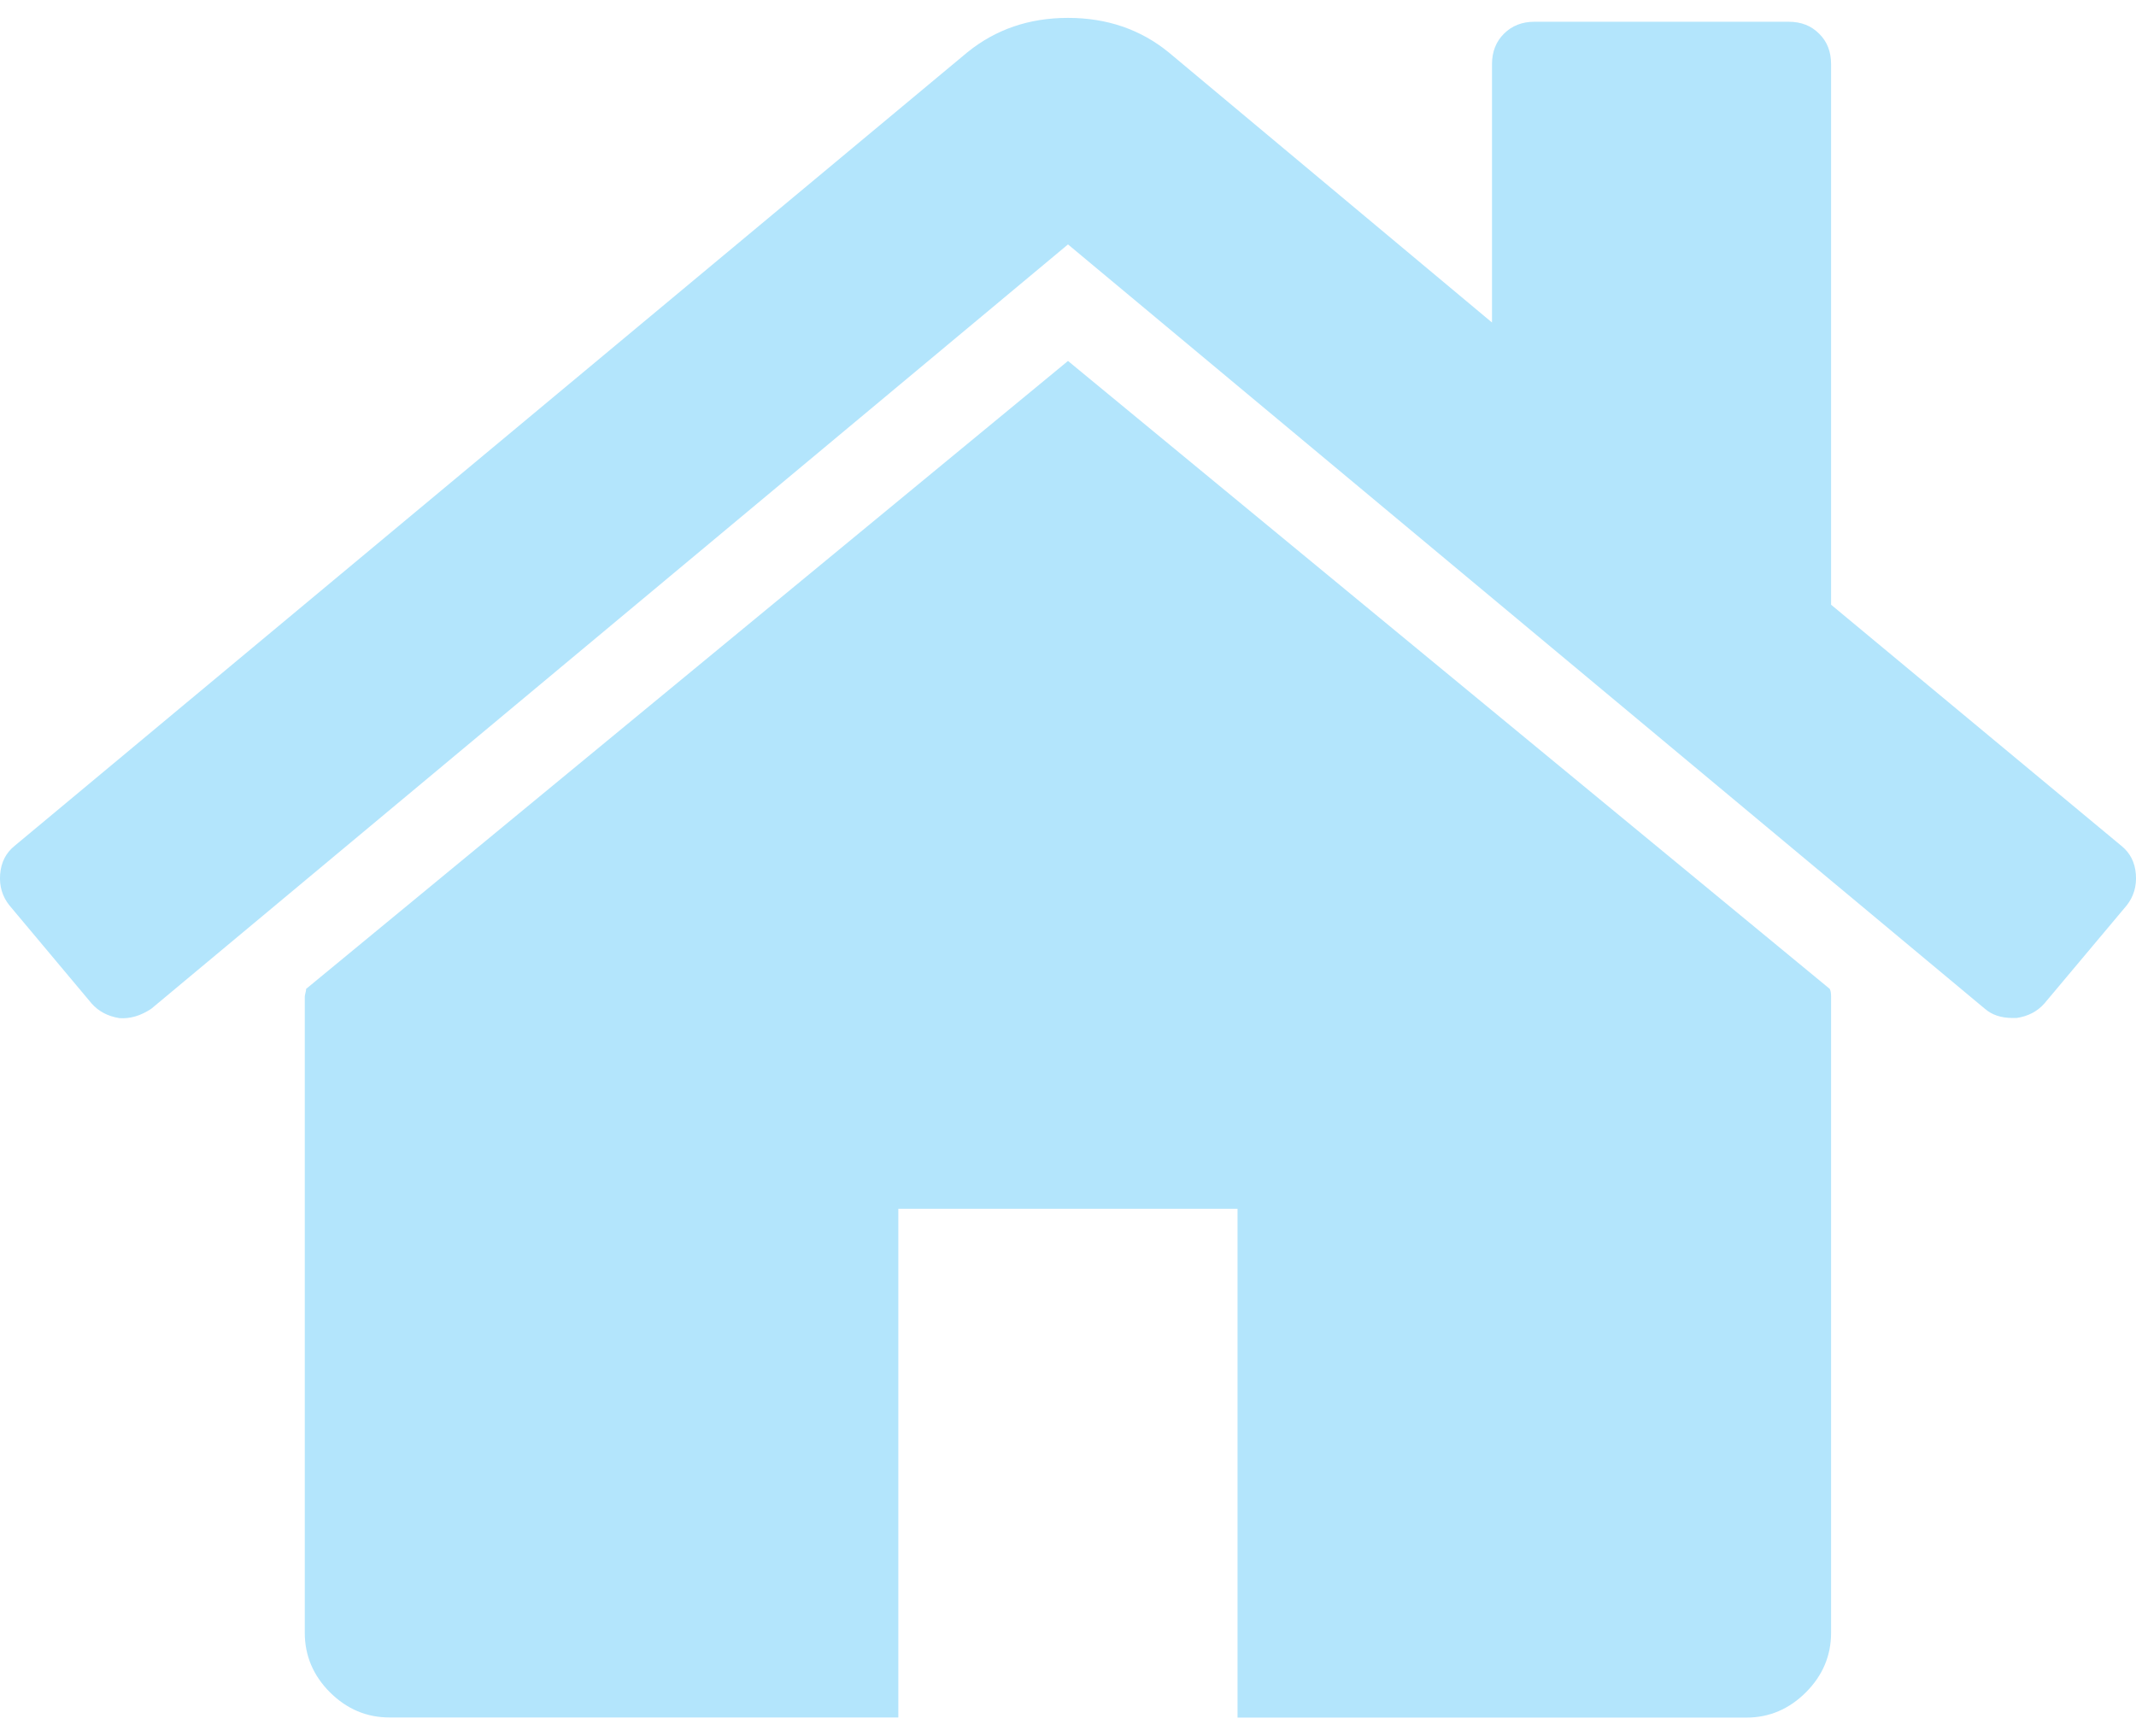
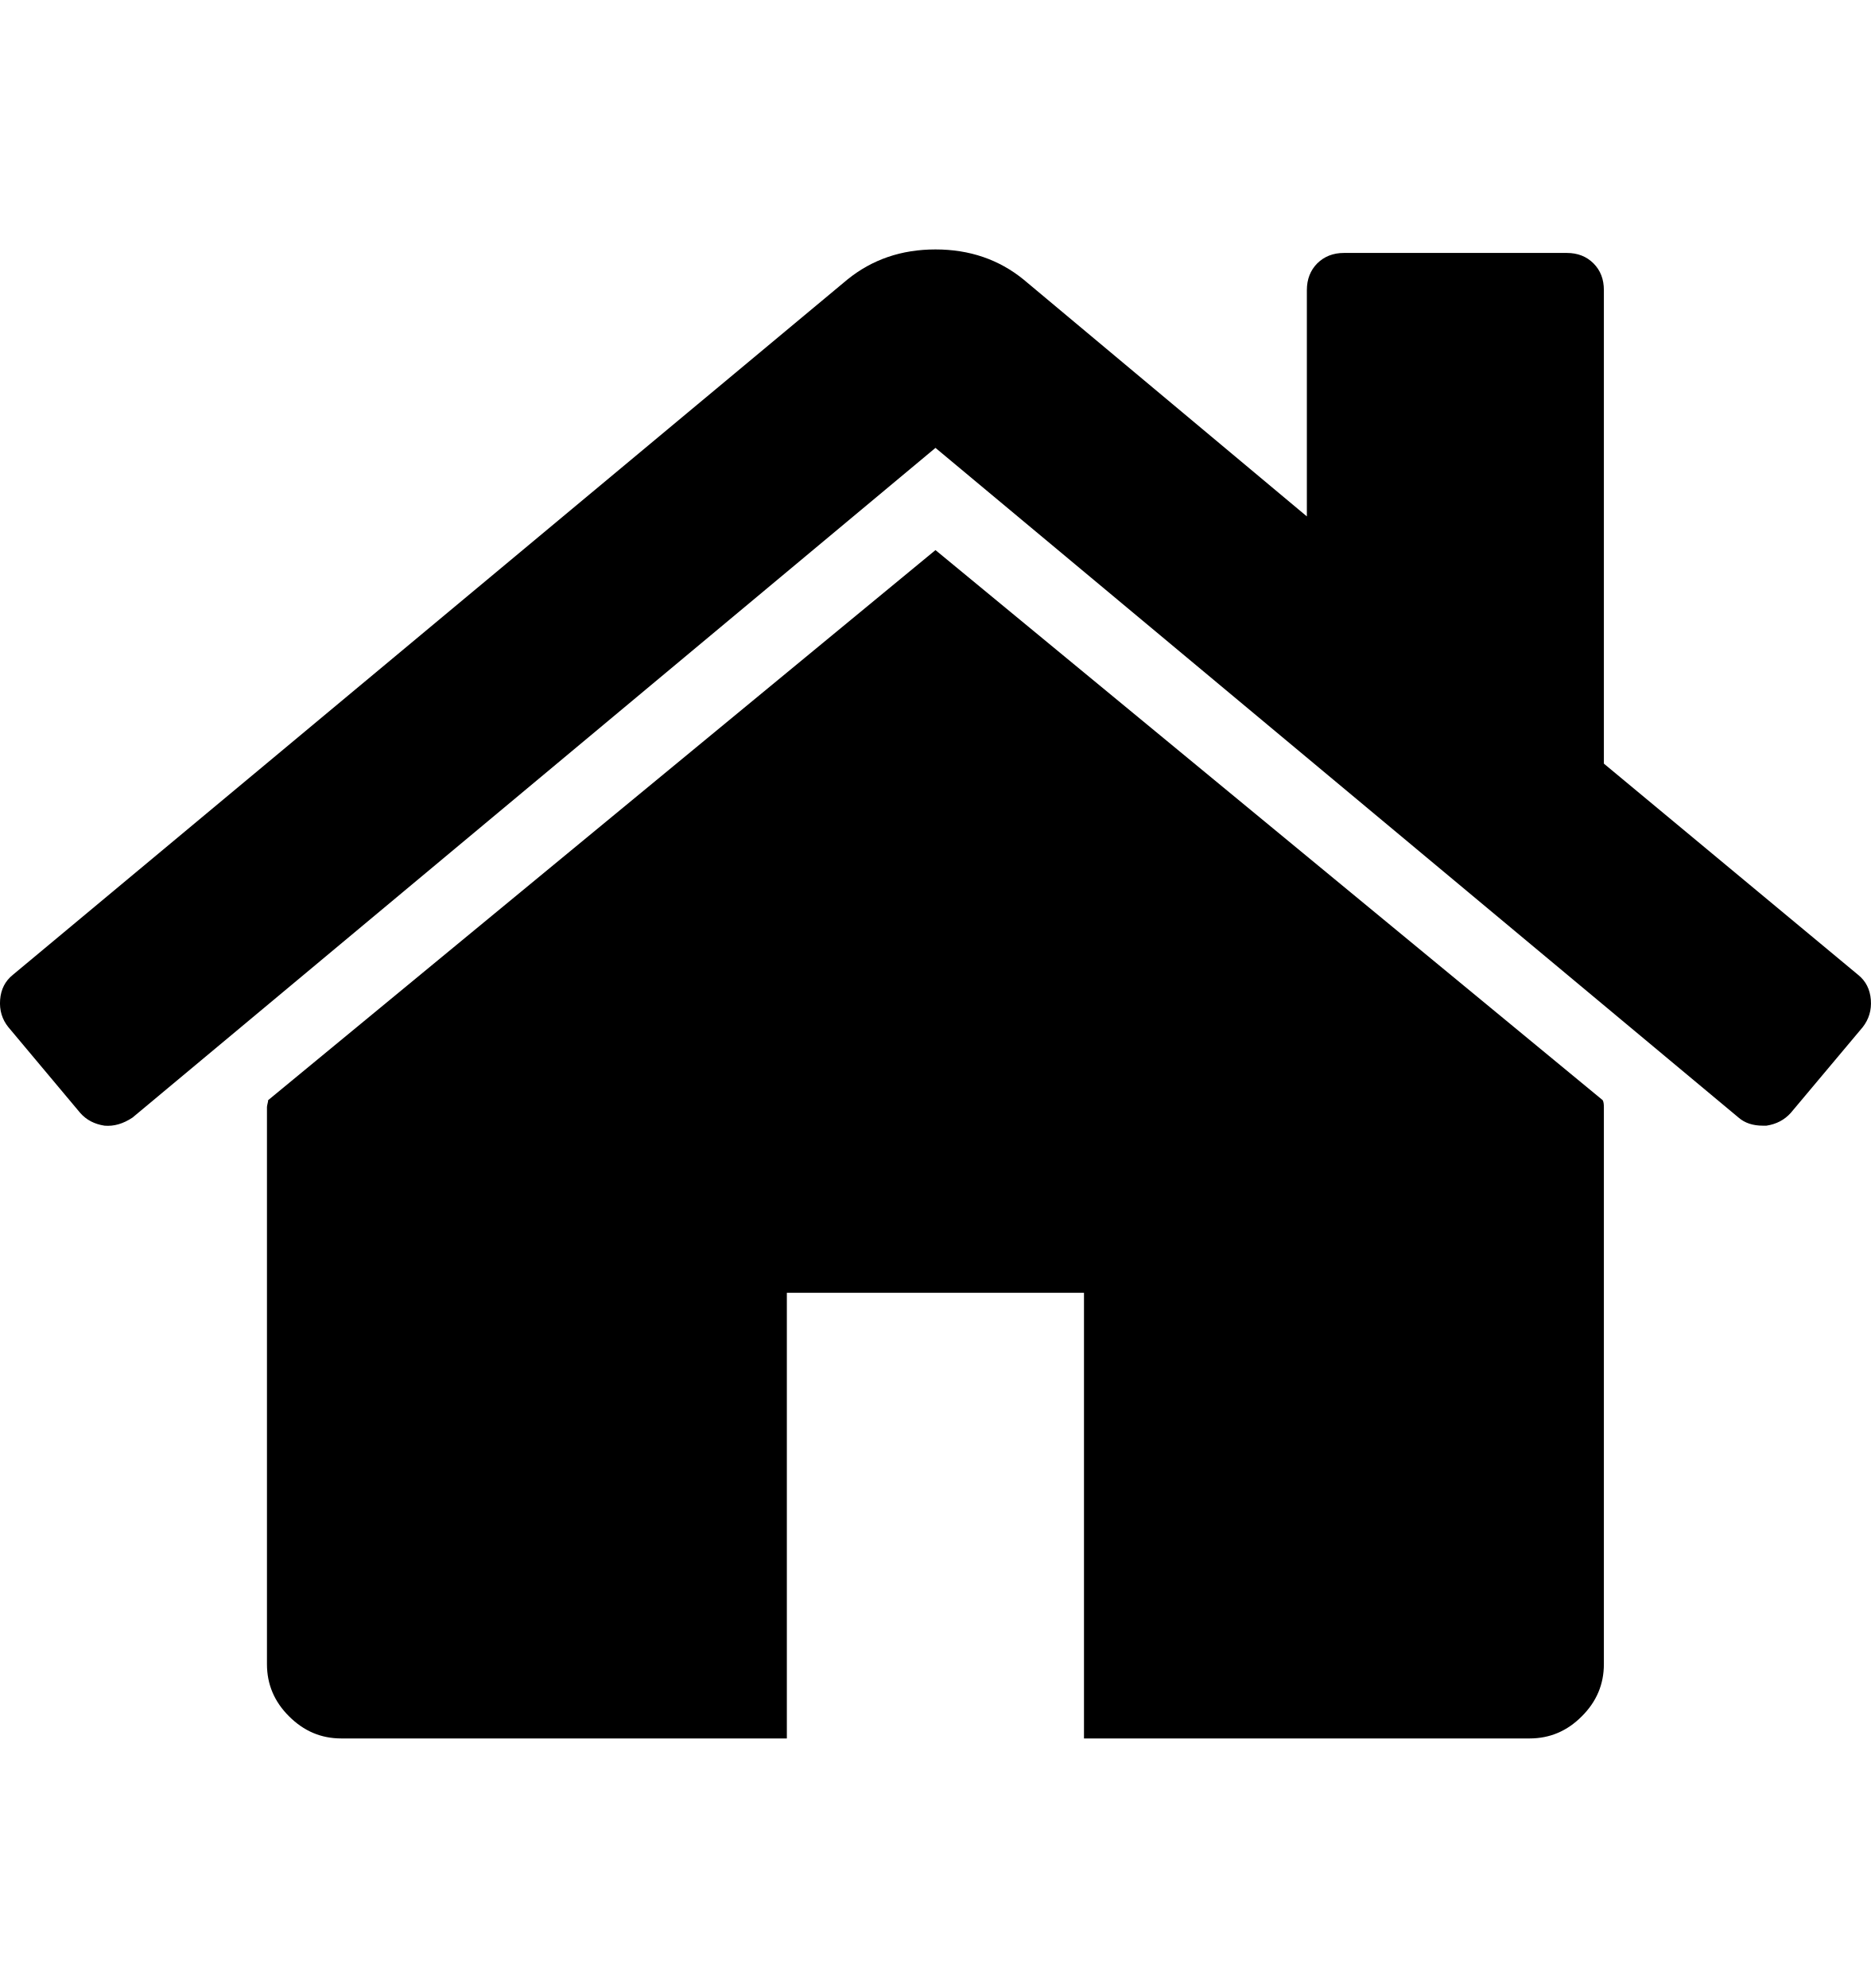
- <svg xmlns="http://www.w3.org/2000/svg" width="16" height="13" viewBox="0 0 16 13" fill="none">
-   <path d="M8 2.704L2.293 7.408C2.293 7.415 2.292 7.425 2.288 7.438C2.285 7.451 2.283 7.461 2.283 7.467V12.231C2.283 12.403 2.346 12.552 2.472 12.678C2.598 12.803 2.746 12.866 2.918 12.866H6.729V9.055H9.27V12.867H13.081C13.253 12.867 13.402 12.803 13.527 12.678C13.653 12.552 13.716 12.403 13.716 12.231V7.467C13.716 7.441 13.713 7.421 13.706 7.408L8 2.704Z" fill="#B3E5FC" />
-   <path d="M15.89 6.336L13.716 4.53V0.481C13.716 0.388 13.687 0.312 13.627 0.253C13.568 0.193 13.492 0.163 13.399 0.163H11.493C11.401 0.163 11.325 0.193 11.265 0.253C11.206 0.312 11.176 0.388 11.176 0.481V2.416L8.754 0.392C8.543 0.22 8.291 0.134 8 0.134C7.709 0.134 7.458 0.22 7.246 0.392L0.11 6.336C0.044 6.389 0.008 6.46 0.001 6.55C-0.006 6.639 0.018 6.717 0.071 6.783L0.686 7.517C0.739 7.577 0.808 7.613 0.894 7.627C0.974 7.633 1.053 7.61 1.133 7.557L8 1.831L14.868 7.557C14.921 7.603 14.99 7.626 15.076 7.626H15.106C15.192 7.613 15.261 7.577 15.314 7.517L15.93 6.783C15.982 6.717 16.006 6.639 15.999 6.549C15.992 6.46 15.956 6.389 15.89 6.336Z" fill="#B3E5FC" />
+ <svg xmlns="http://www.w3.org/2000/svg" width="16" height="17" viewBox="0 0 16 17" fill="none">
+   <path d="M8 4.704L2.293 9.408C2.293 9.415 2.292 9.424 2.288 9.438C2.285 9.451 2.283 9.46 2.283 9.467V14.231C2.283 14.403 2.346 14.552 2.472 14.677C2.598 14.803 2.746 14.866 2.918 14.866H6.729V11.055H9.27V14.866H13.081C13.253 14.866 13.402 14.803 13.527 14.677C13.653 14.552 13.716 14.403 13.716 14.231V9.467C13.716 9.441 13.713 9.421 13.706 9.408L8 4.704Z" fill="black" />
+   <path d="M15.89 8.336L13.716 6.53V2.481C13.716 2.388 13.687 2.312 13.627 2.252C13.568 2.193 13.492 2.163 13.399 2.163H11.493C11.401 2.163 11.325 2.193 11.265 2.252C11.206 2.312 11.176 2.388 11.176 2.481V4.416L8.754 2.391C8.543 2.219 8.291 2.133 8 2.133C7.709 2.133 7.458 2.219 7.246 2.391L0.11 8.336C0.044 8.389 0.008 8.46 0.001 8.549C-0.006 8.639 0.018 8.717 0.071 8.783L0.686 9.517C0.739 9.577 0.808 9.613 0.894 9.626C0.974 9.633 1.053 9.61 1.133 9.557L8 3.83L14.868 9.557C14.921 9.603 14.99 9.626 15.076 9.626H15.106C15.192 9.613 15.261 9.576 15.314 9.517L15.93 8.783C15.982 8.716 16.006 8.639 15.999 8.549C15.992 8.46 15.956 8.389 15.89 8.336Z" fill="black" />
</svg>
